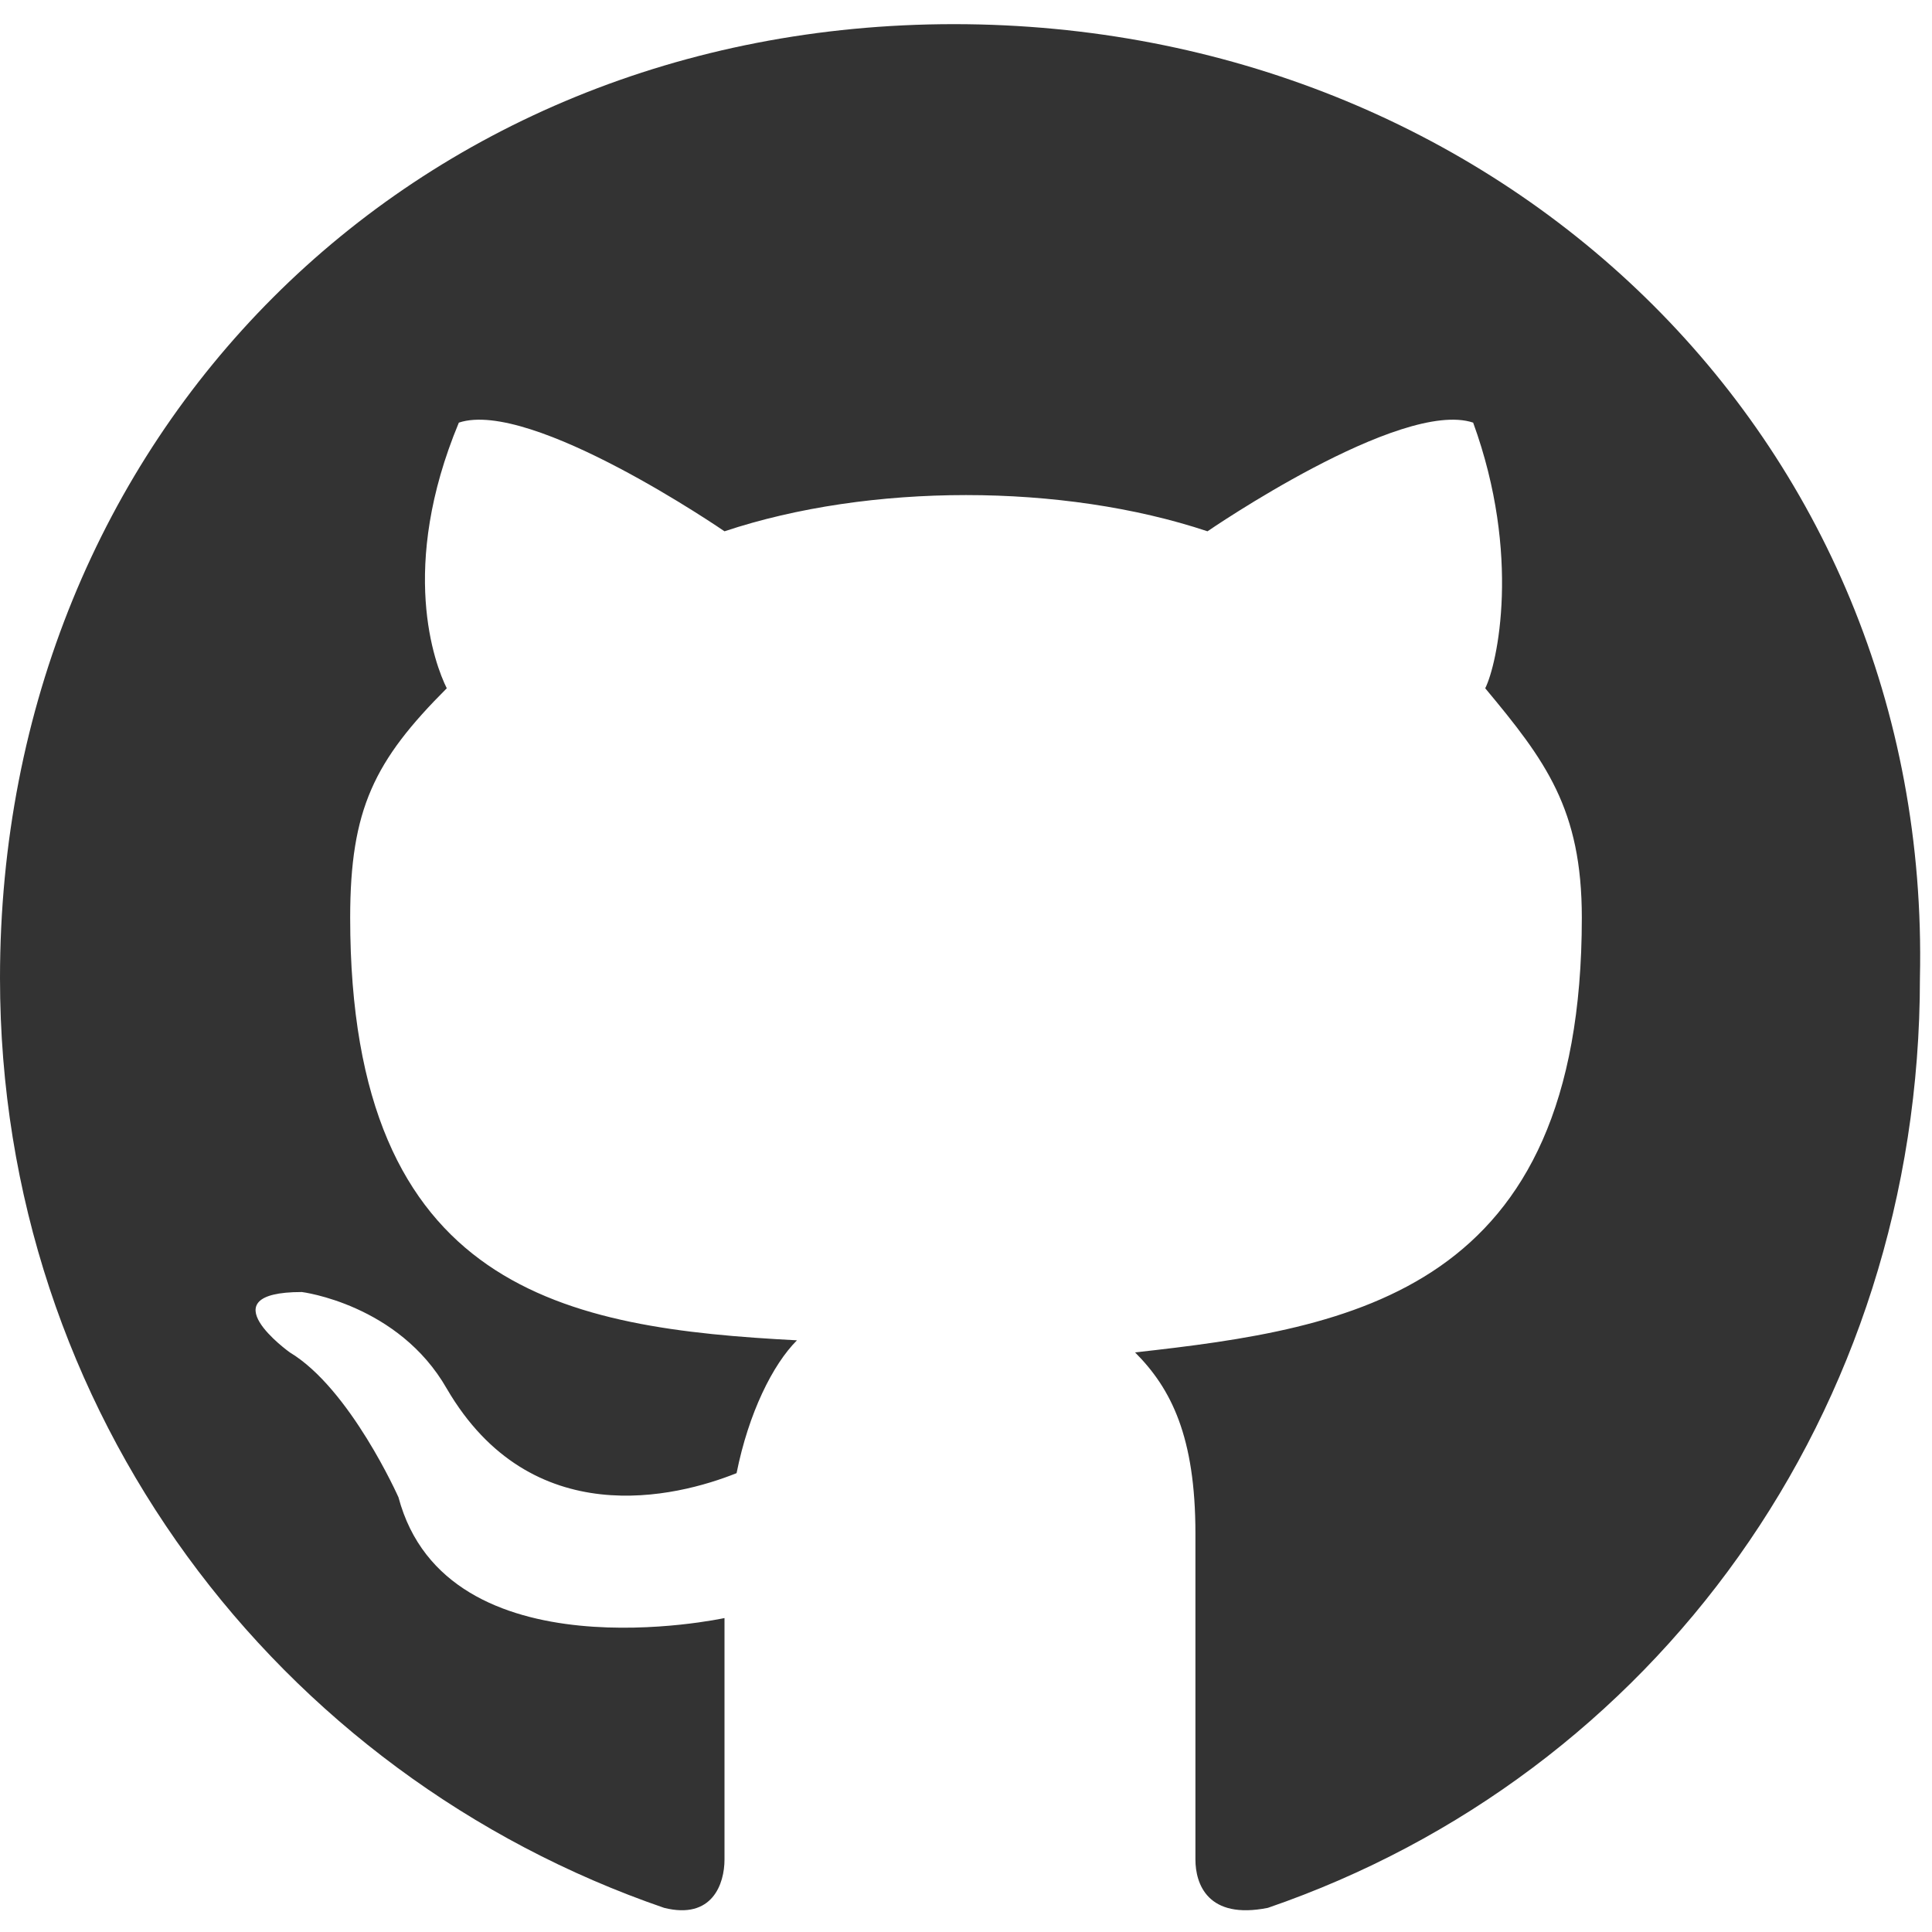
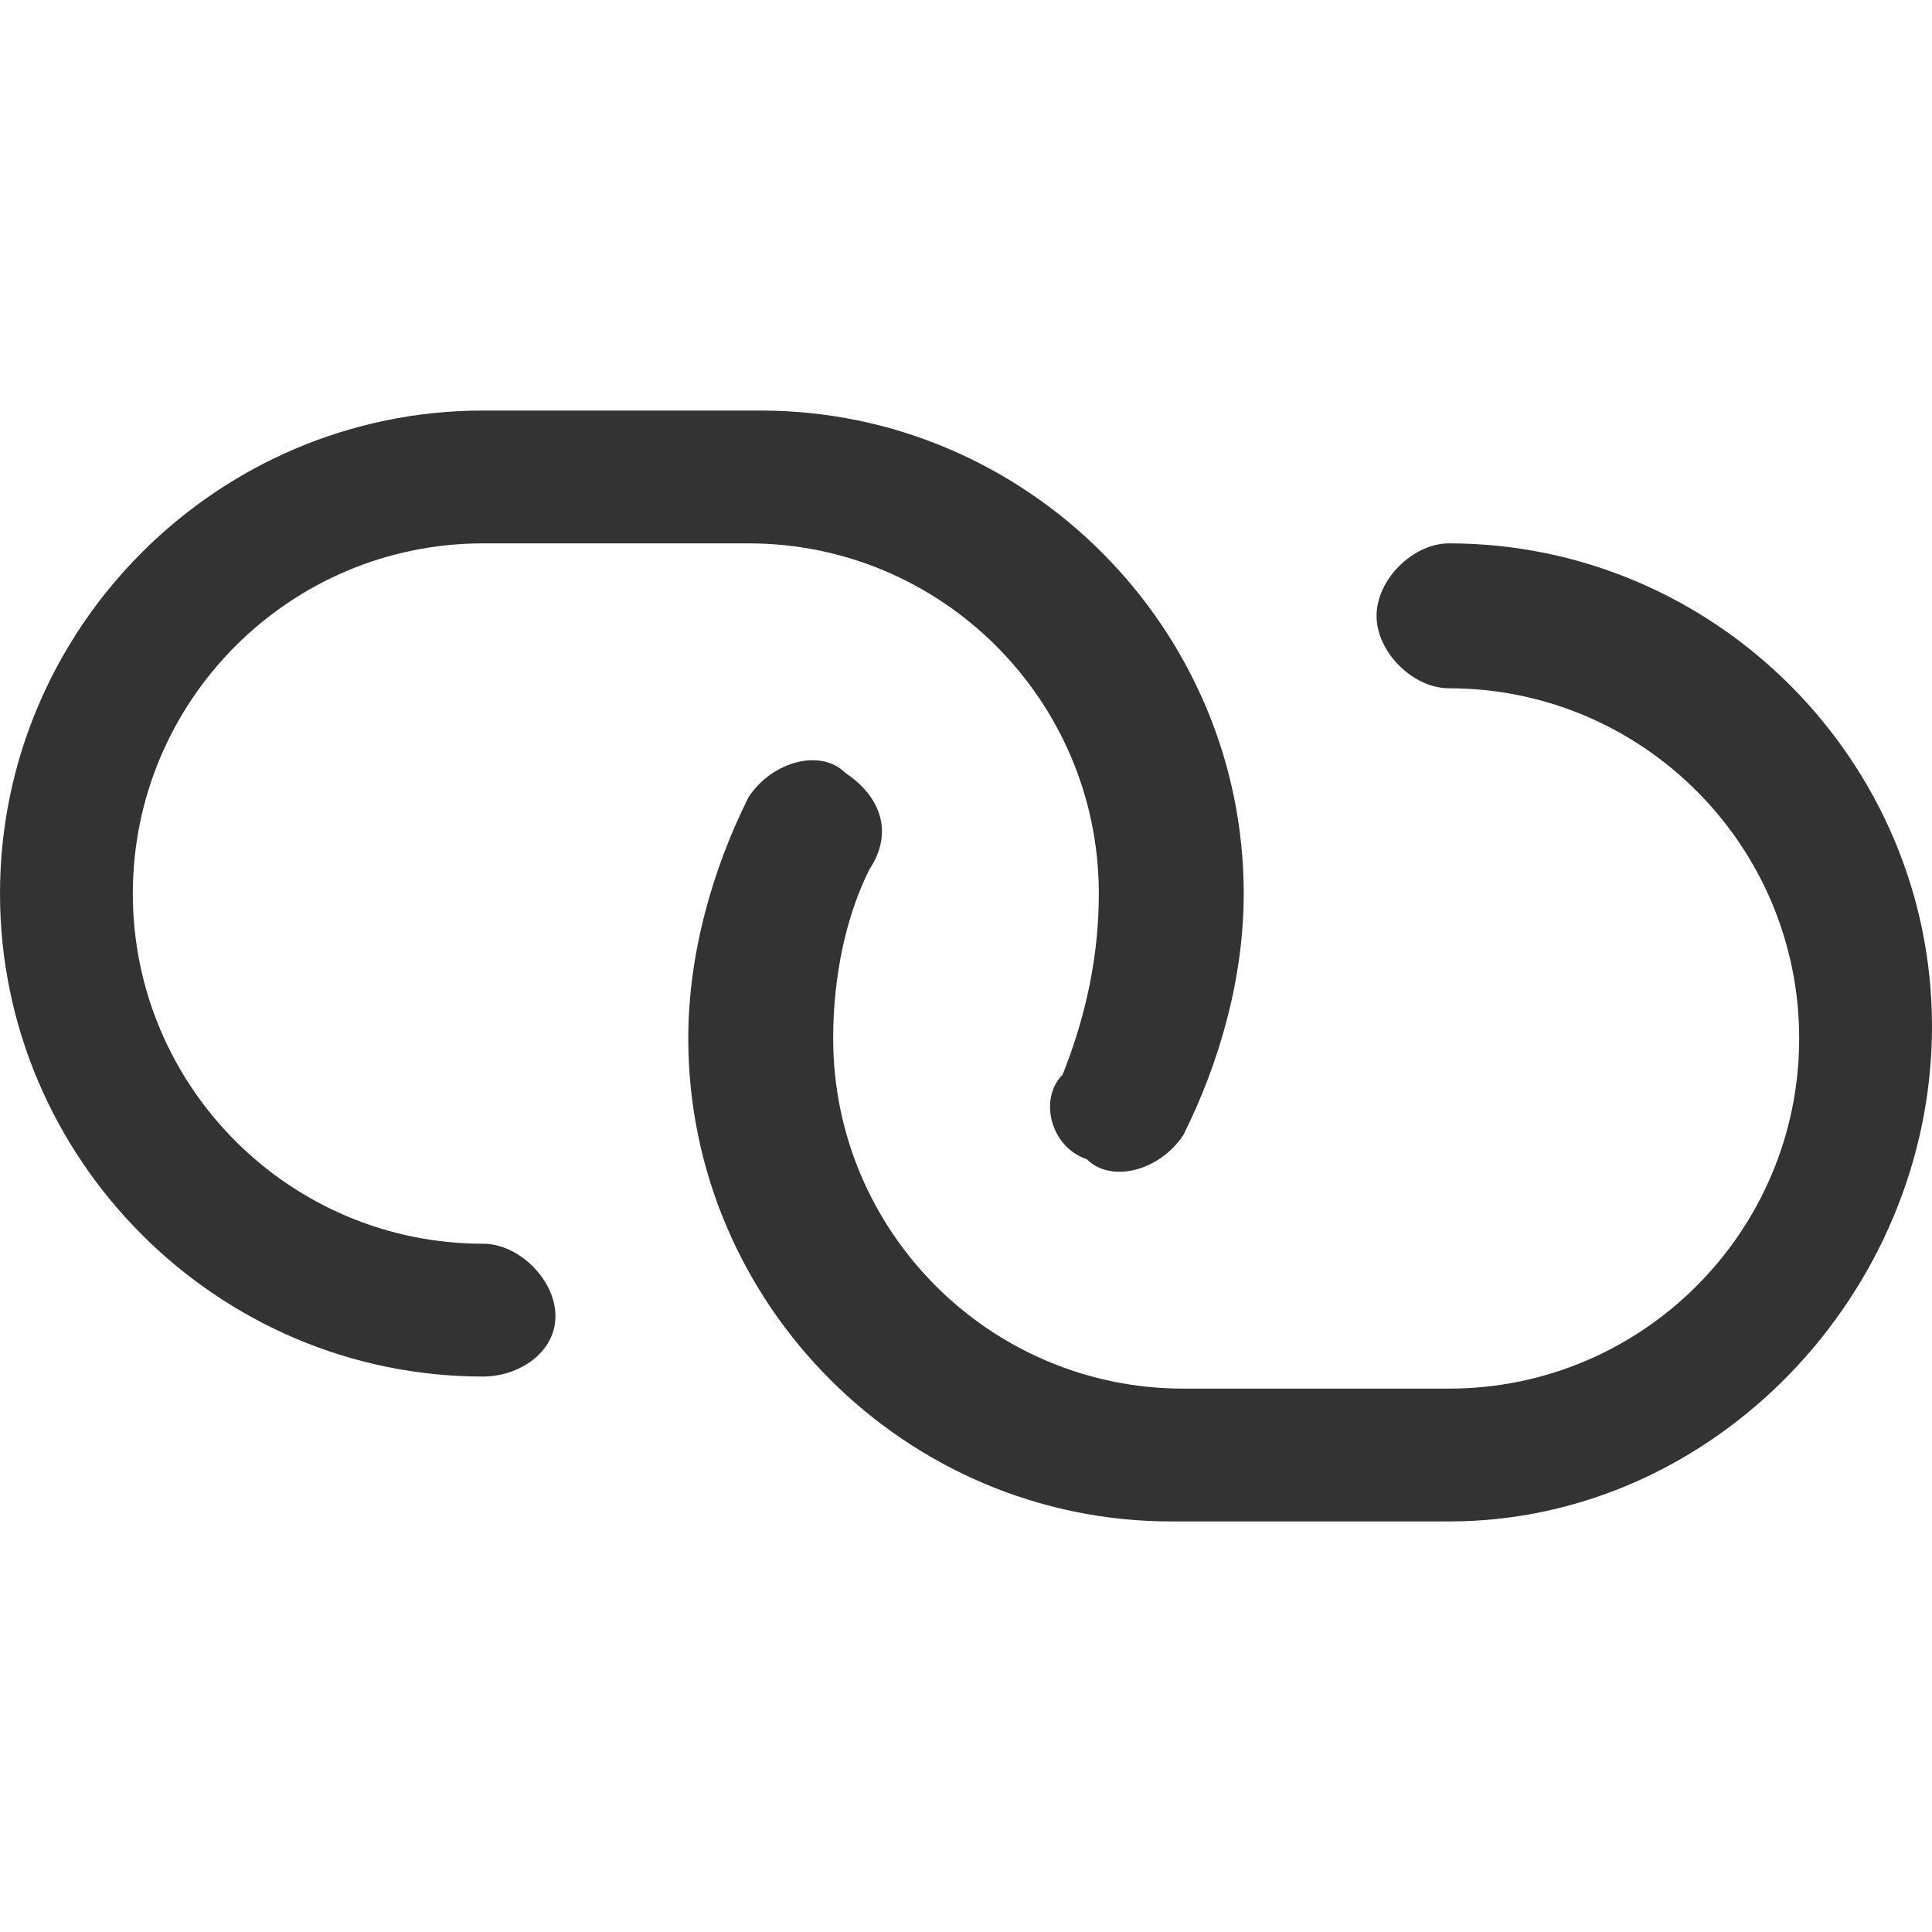
- <svg xmlns="http://www.w3.org/2000/svg" version="1.1" id="Layer_1" focusable="false" x="0px" y="0px" viewBox="0 0 16 16" style="enable-background:new 0 0 16 16;" xml:space="preserve">
+ <svg xmlns="http://www.w3.org/2000/svg" version="1.1" id="b9de18a5-a948-4408-a7d7-337da4d4b030" x="0px" y="0px" viewBox="0 0 16 16" style="enable-background:new 0 0 16 16;" xml:space="preserve">
  <style type="text/css">
	.st0{fill:#333333;}
</style>
-   <path class="st0" d="M7.9,0.2C3.4,0.2,0,3.6,0,8.1c0,3.6,2.3,6.6,5.5,7.7C5.9,15.9,6,15.6,6,15.4c0-0.2,0-1.3,0-2c0,0-2.3,0.5-2.7-1  c0,0-0.4-0.9-0.9-1.2c0,0-0.7-0.5,0.1-0.5c0,0,0.8,0.1,1.2,0.8c0.7,1.2,1.9,0.9,2.4,0.7c0.1-0.5,0.3-0.9,0.5-1.1  C4.7,11,2.9,10.7,2.9,7.6c0-0.9,0.2-1.3,0.8-1.9c-0.1-0.2-0.4-1,0.1-2.2C4.4,3.3,6,4.4,6,4.4c0.6-0.2,1.3-0.3,2-0.3s1.4,0.1,2,0.3  c0,0,1.6-1.1,2.2-0.9c0.4,1.1,0.2,2,0.1,2.2c0.5,0.6,0.8,1,0.8,1.9c0,3.1-1.9,3.4-3.7,3.6c0.3,0.3,0.5,0.7,0.5,1.5  c0,1.1,0,2.4,0,2.7c0,0.2,0.1,0.5,0.6,0.4c3.2-1.1,5.4-4.1,5.4-7.7C16,3.6,12.4,0.2,7.9,0.2z" />
+   <g>
+     <path class="st0" d="M4,11.4c-2.2,0-4-1.8-4-4s1.8-4,4-4h2.3c2.2,0,4,1.8,4,4c0,0.7-0.2,1.4-0.5,2C9.6,9.7,9.2,9.8,9,9.6   C8.7,9.5,8.6,9.1,8.8,8.9C9,8.4,9.1,7.9,9.1,7.4c0-1.6-1.3-2.9-2.9-2.9H4c-1.6,0-2.9,1.3-2.9,2.9s1.3,2.9,2.9,2.9   c0.3,0,0.6,0.3,0.6,0.6C4.6,11.2,4.3,11.4,4,11.4z" />
+   </g>
+   <g>
+     <path class="st0" d="M12,12.6H9.7c-2.2,0-4-1.8-4-4c0-0.7,0.2-1.4,0.5-2C6.4,6.3,6.8,6.2,7,6.4c0.3,0.2,0.4,0.5,0.2,0.8   C7,7.6,6.9,8.1,6.9,8.6c0,1.6,1.3,2.9,2.9,2.9H12c1.6,0,2.9-1.3,2.9-2.9c0-1.6-1.3-2.9-2.9-2.9c-0.3,0-0.6-0.3-0.6-0.6   s0.3-0.6,0.6-0.6c2.2,0,4,1.8,4,4S14.2,12.6,12,12.6z" />
+   </g>
</svg>
